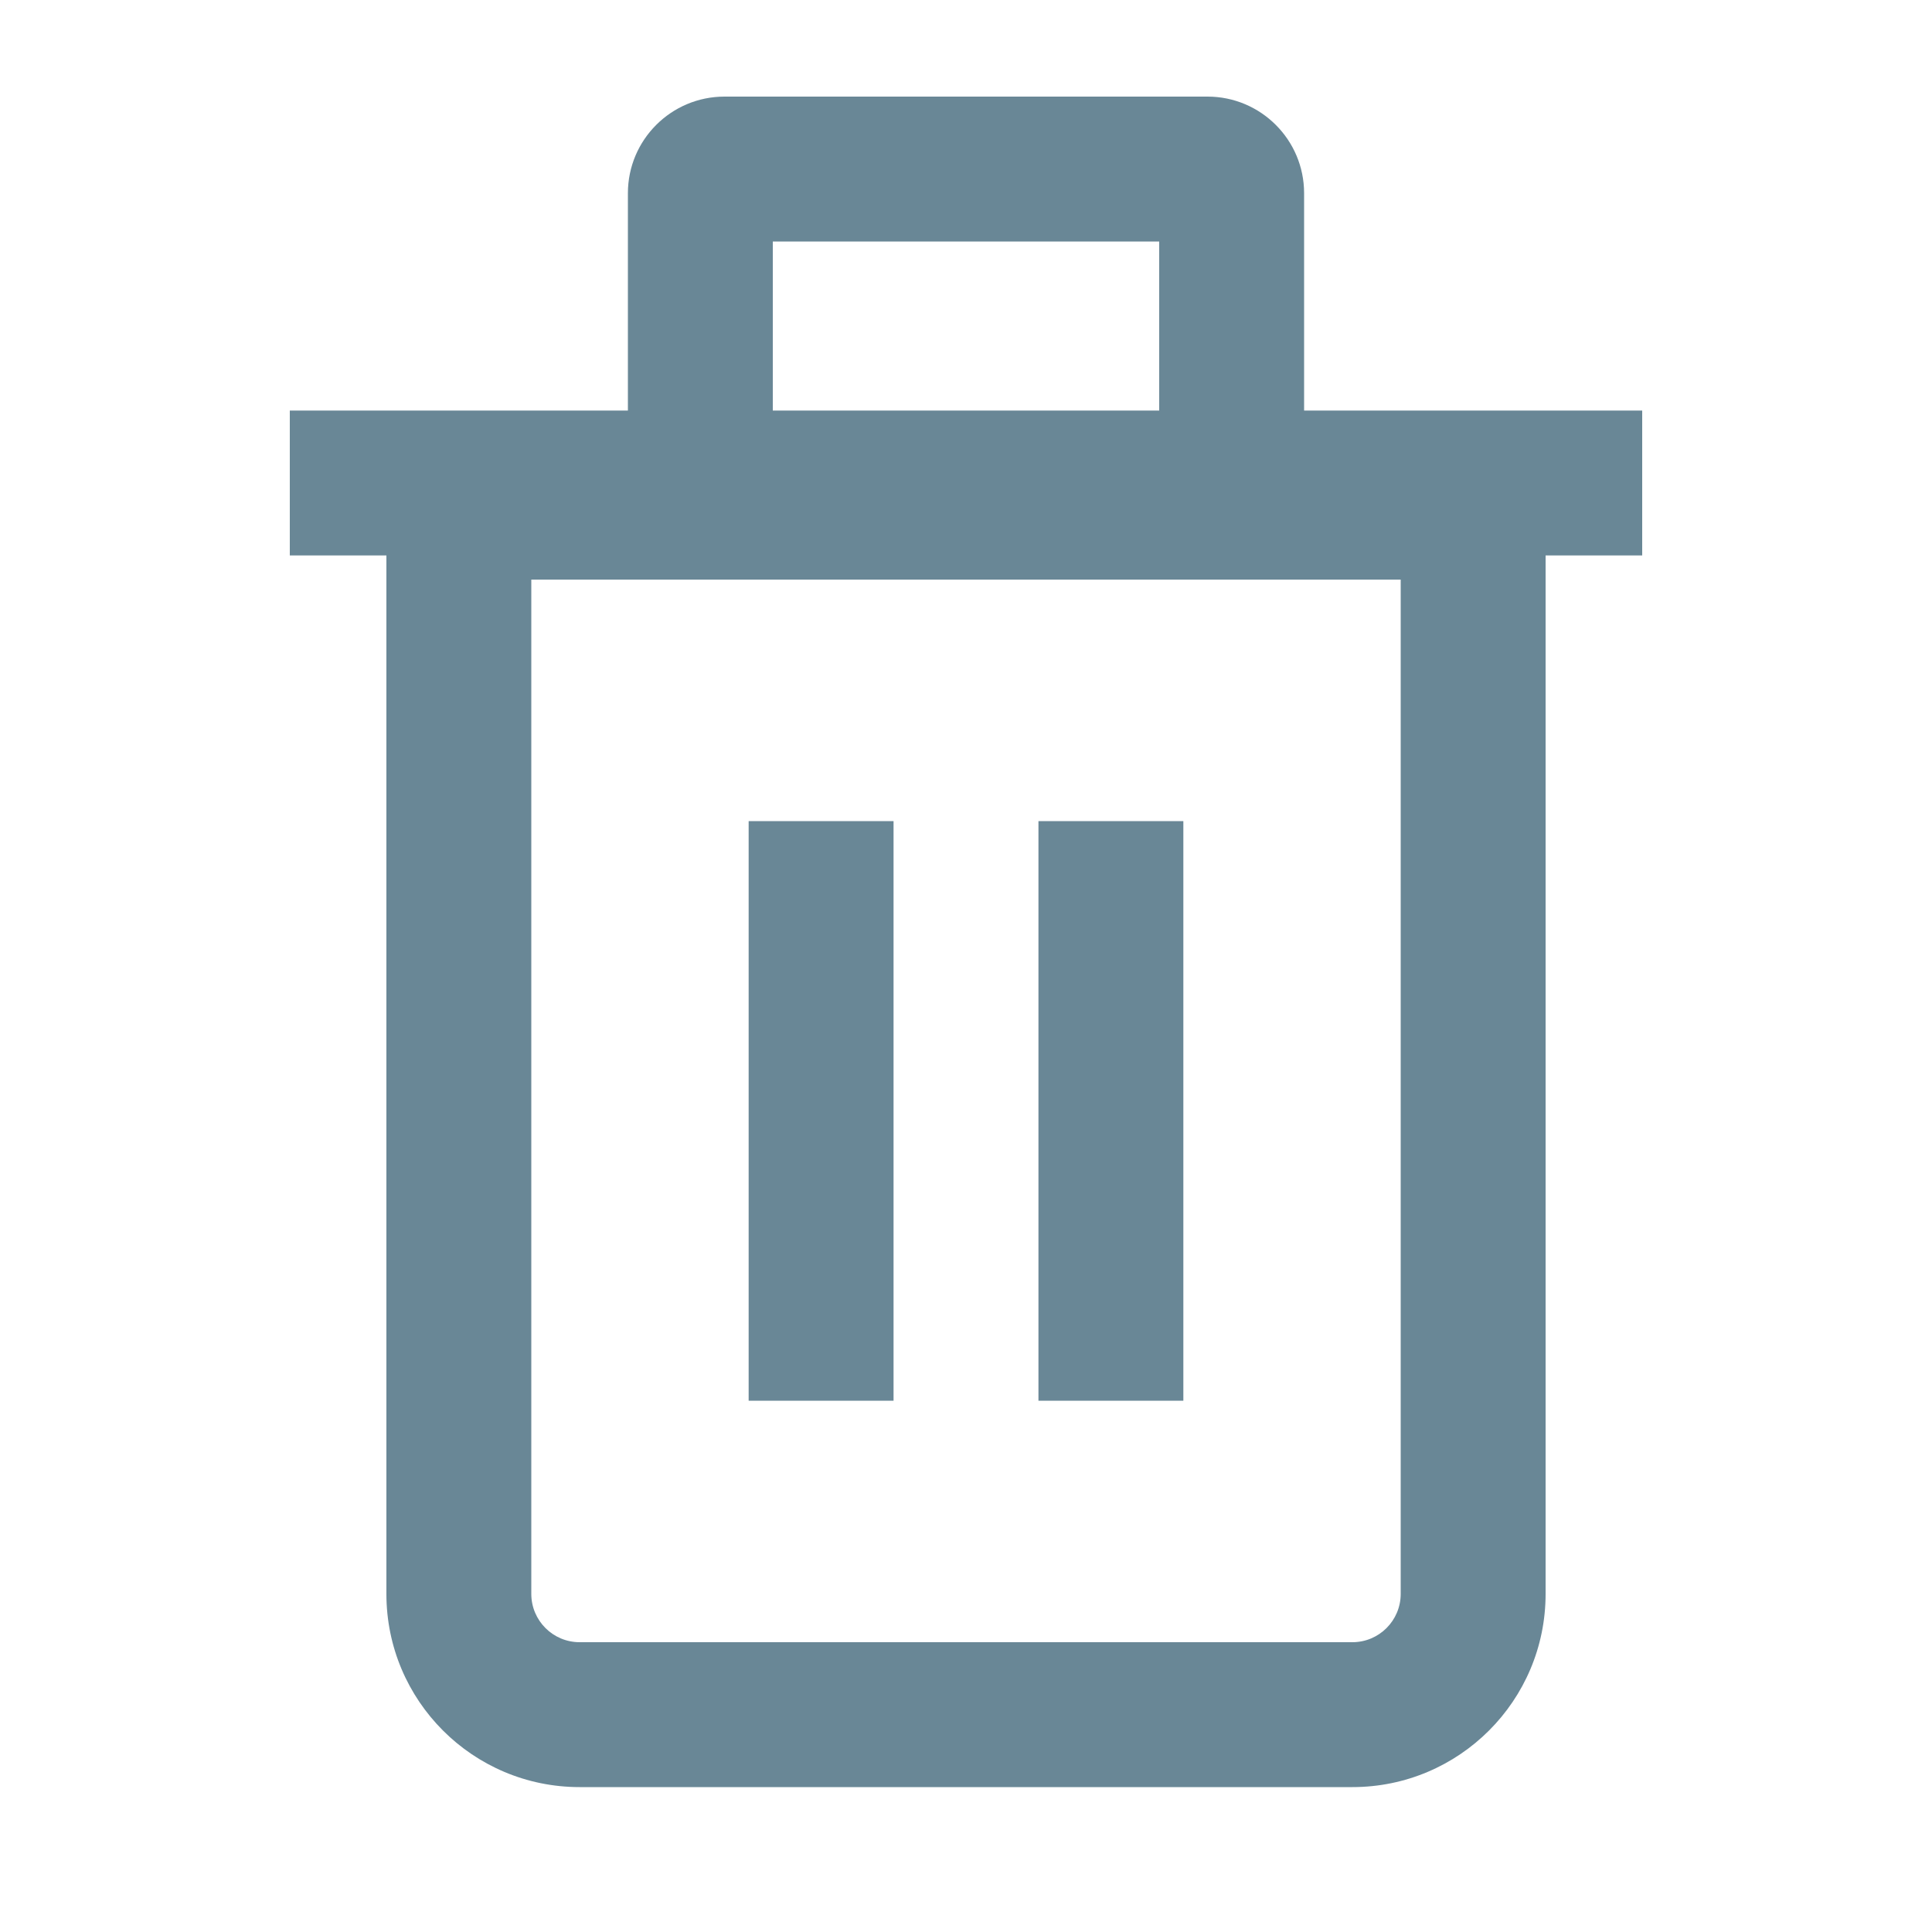
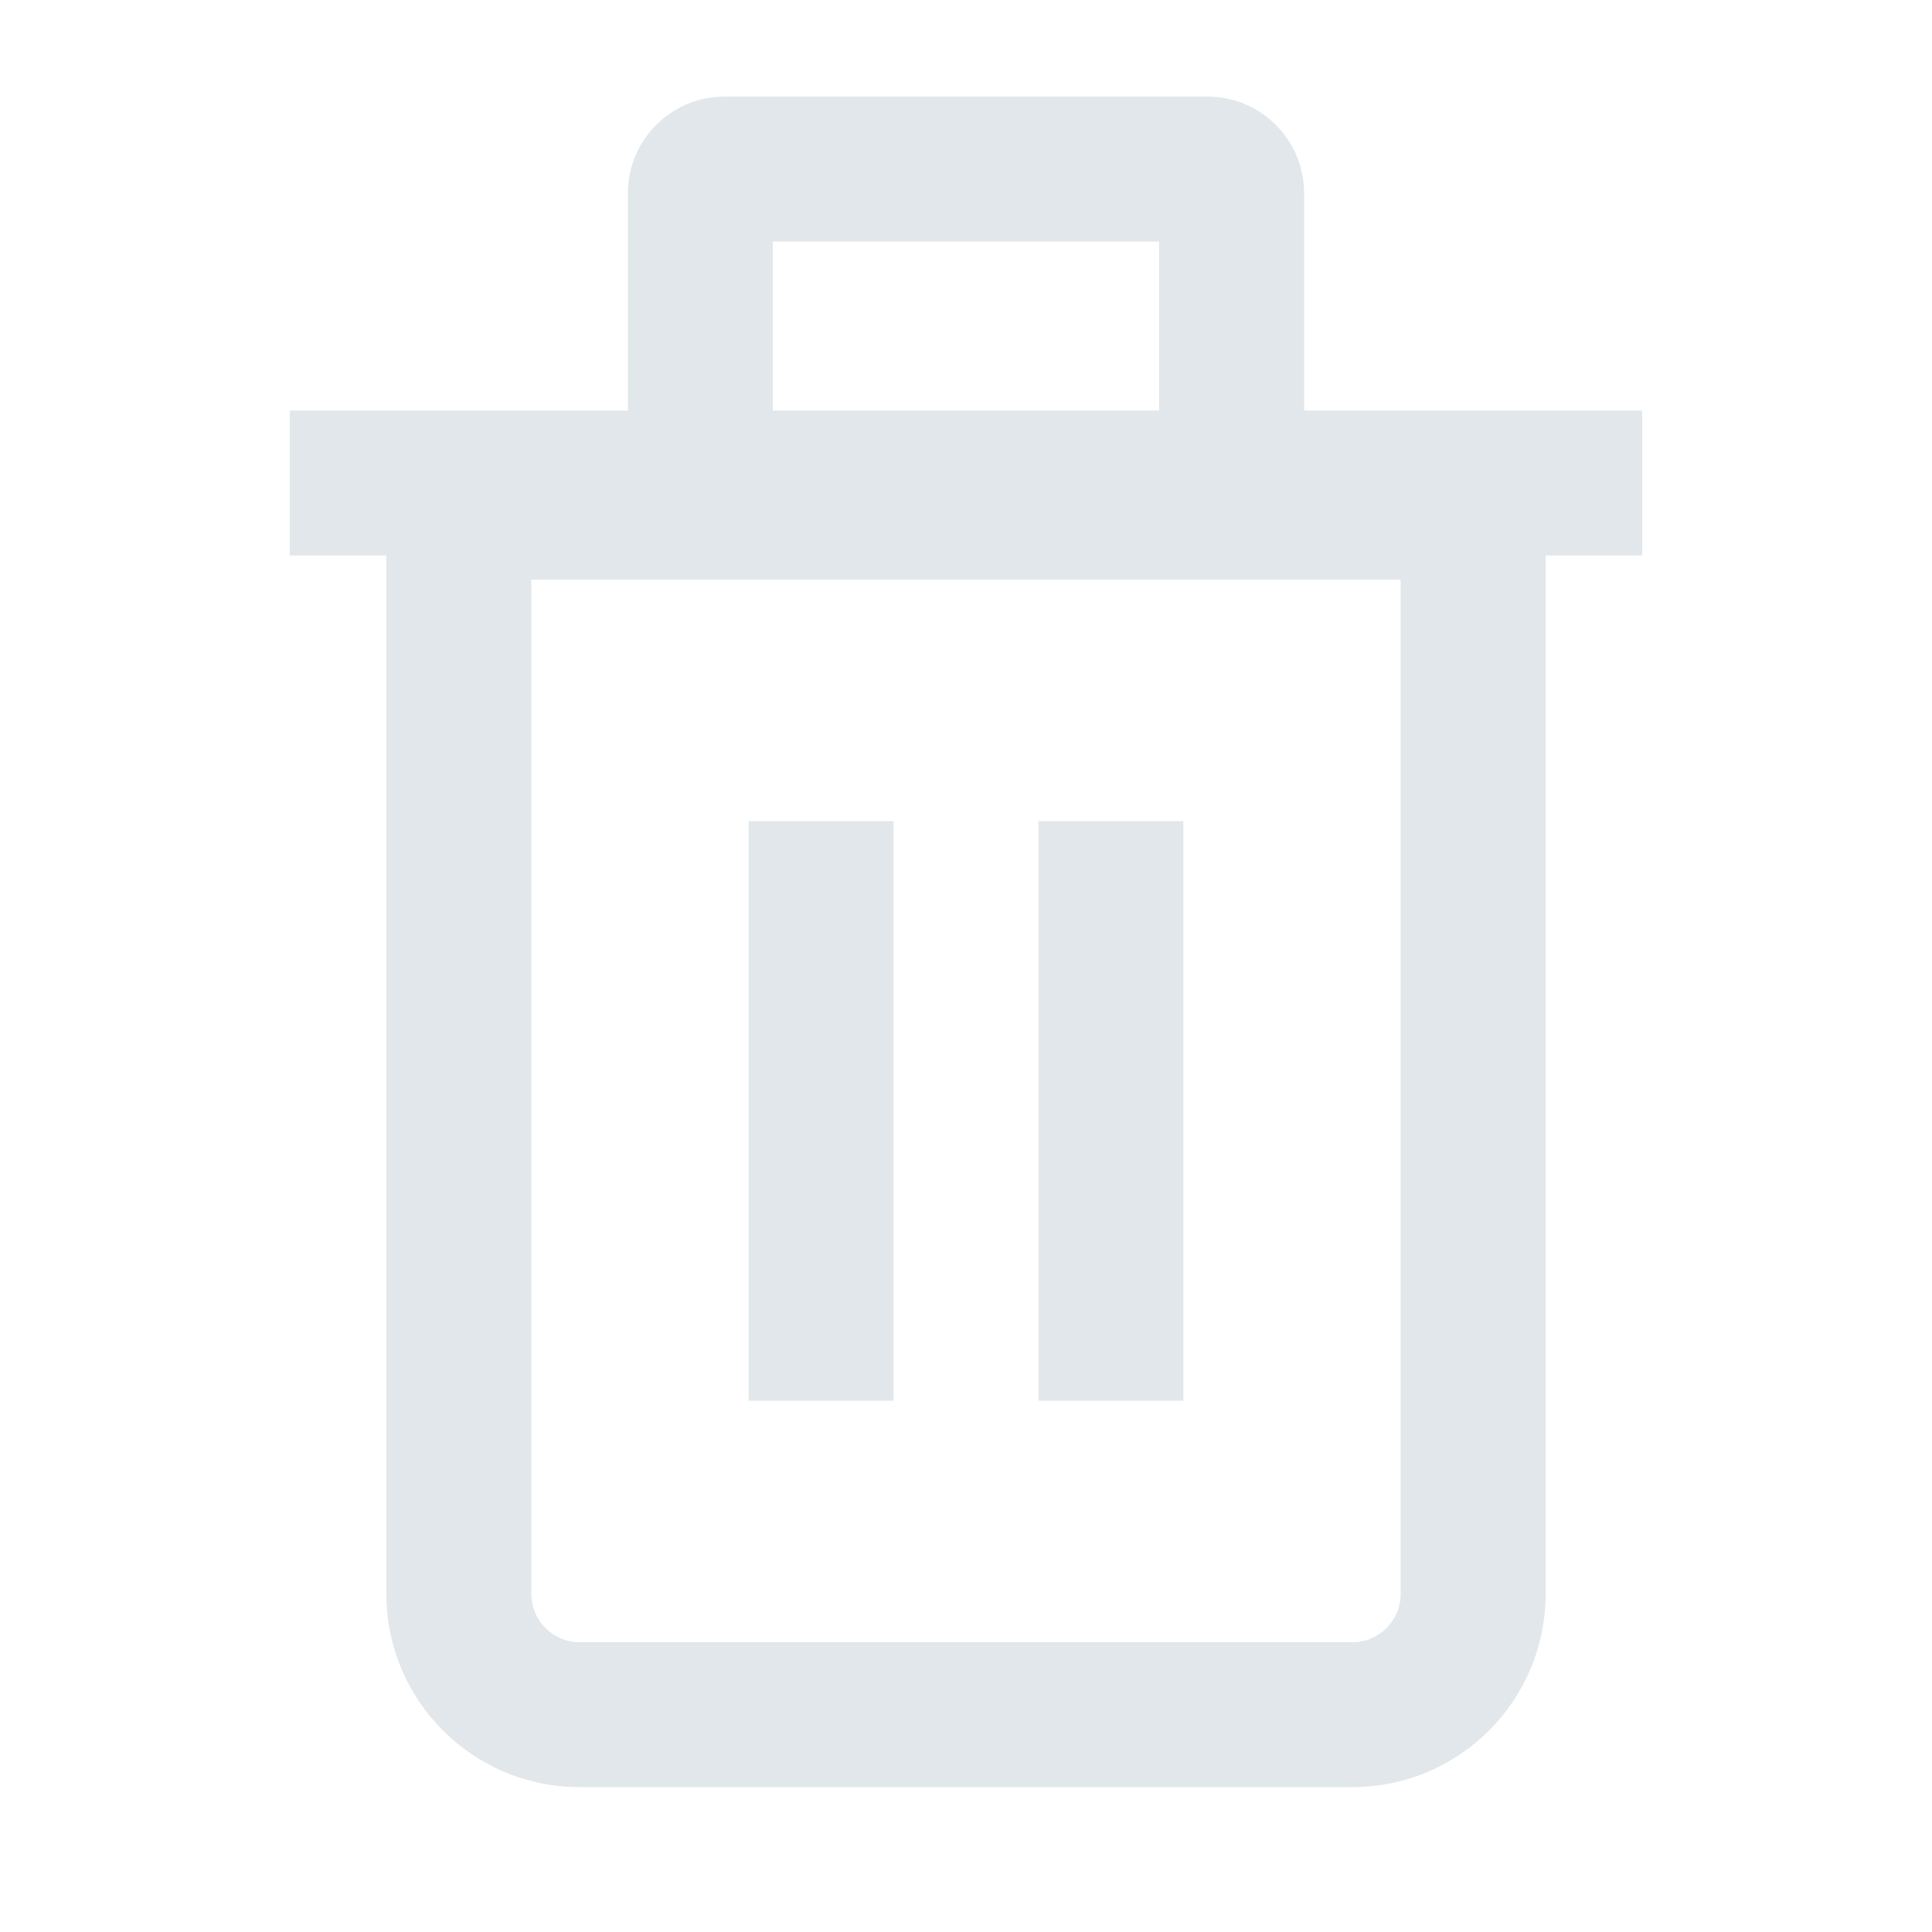
<svg xmlns="http://www.w3.org/2000/svg" width="20" height="20" viewBox="0 0 20 20" fill="none">
-   <path fill-rule="evenodd" clip-rule="evenodd" d="M8 4.25V2.5H12V4.25H8ZM6.5 4.25V2C6.5 1.448 6.948 1 7.5 1H12.5C13.052 1 13.5 1.448 13.5 2V4.25H17V5.75H16V6V16.5C16 17.605 15.105 18.5 14 18.5H6C4.895 18.5 4 17.605 4 16.5V6V5.75H3V4.25H6.5ZM12.5 6L10 6L7.5 6L5.5 6V16.5C5.5 16.776 5.724 17 6 17H14C14.276 17 14.5 16.776 14.5 16.5V6L12.5 6ZM7.75 14.5V8.5H9.25V14.5H7.75ZM10.75 8.5V14.5H12.25V8.5H10.75Z" fill="#698796" />
+   <path fill-rule="evenodd" clip-rule="evenodd" d="M8 4.25V2.5H12V4.25H8ZM6.5 4.25V2C6.5 1.448 6.948 1 7.5 1H12.5C13.052 1 13.5 1.448 13.5 2V4.25H17V5.75H16V6V16.5C16 17.605 15.105 18.5 14 18.5H6C4.895 18.5 4 17.605 4 16.5V6V5.75H3V4.25H6.5ZM12.5 6L10 6L7.5 6L5.5 6V16.5C5.5 16.776 5.724 17 6 17H14C14.276 17 14.5 16.776 14.5 16.5V6L12.5 6ZM7.75 14.5V8.5H9.25V14.5H7.75ZM10.75 8.5V14.5H12.25V8.5H10.75Z" fill="#E1E7EA" />
</svg>
